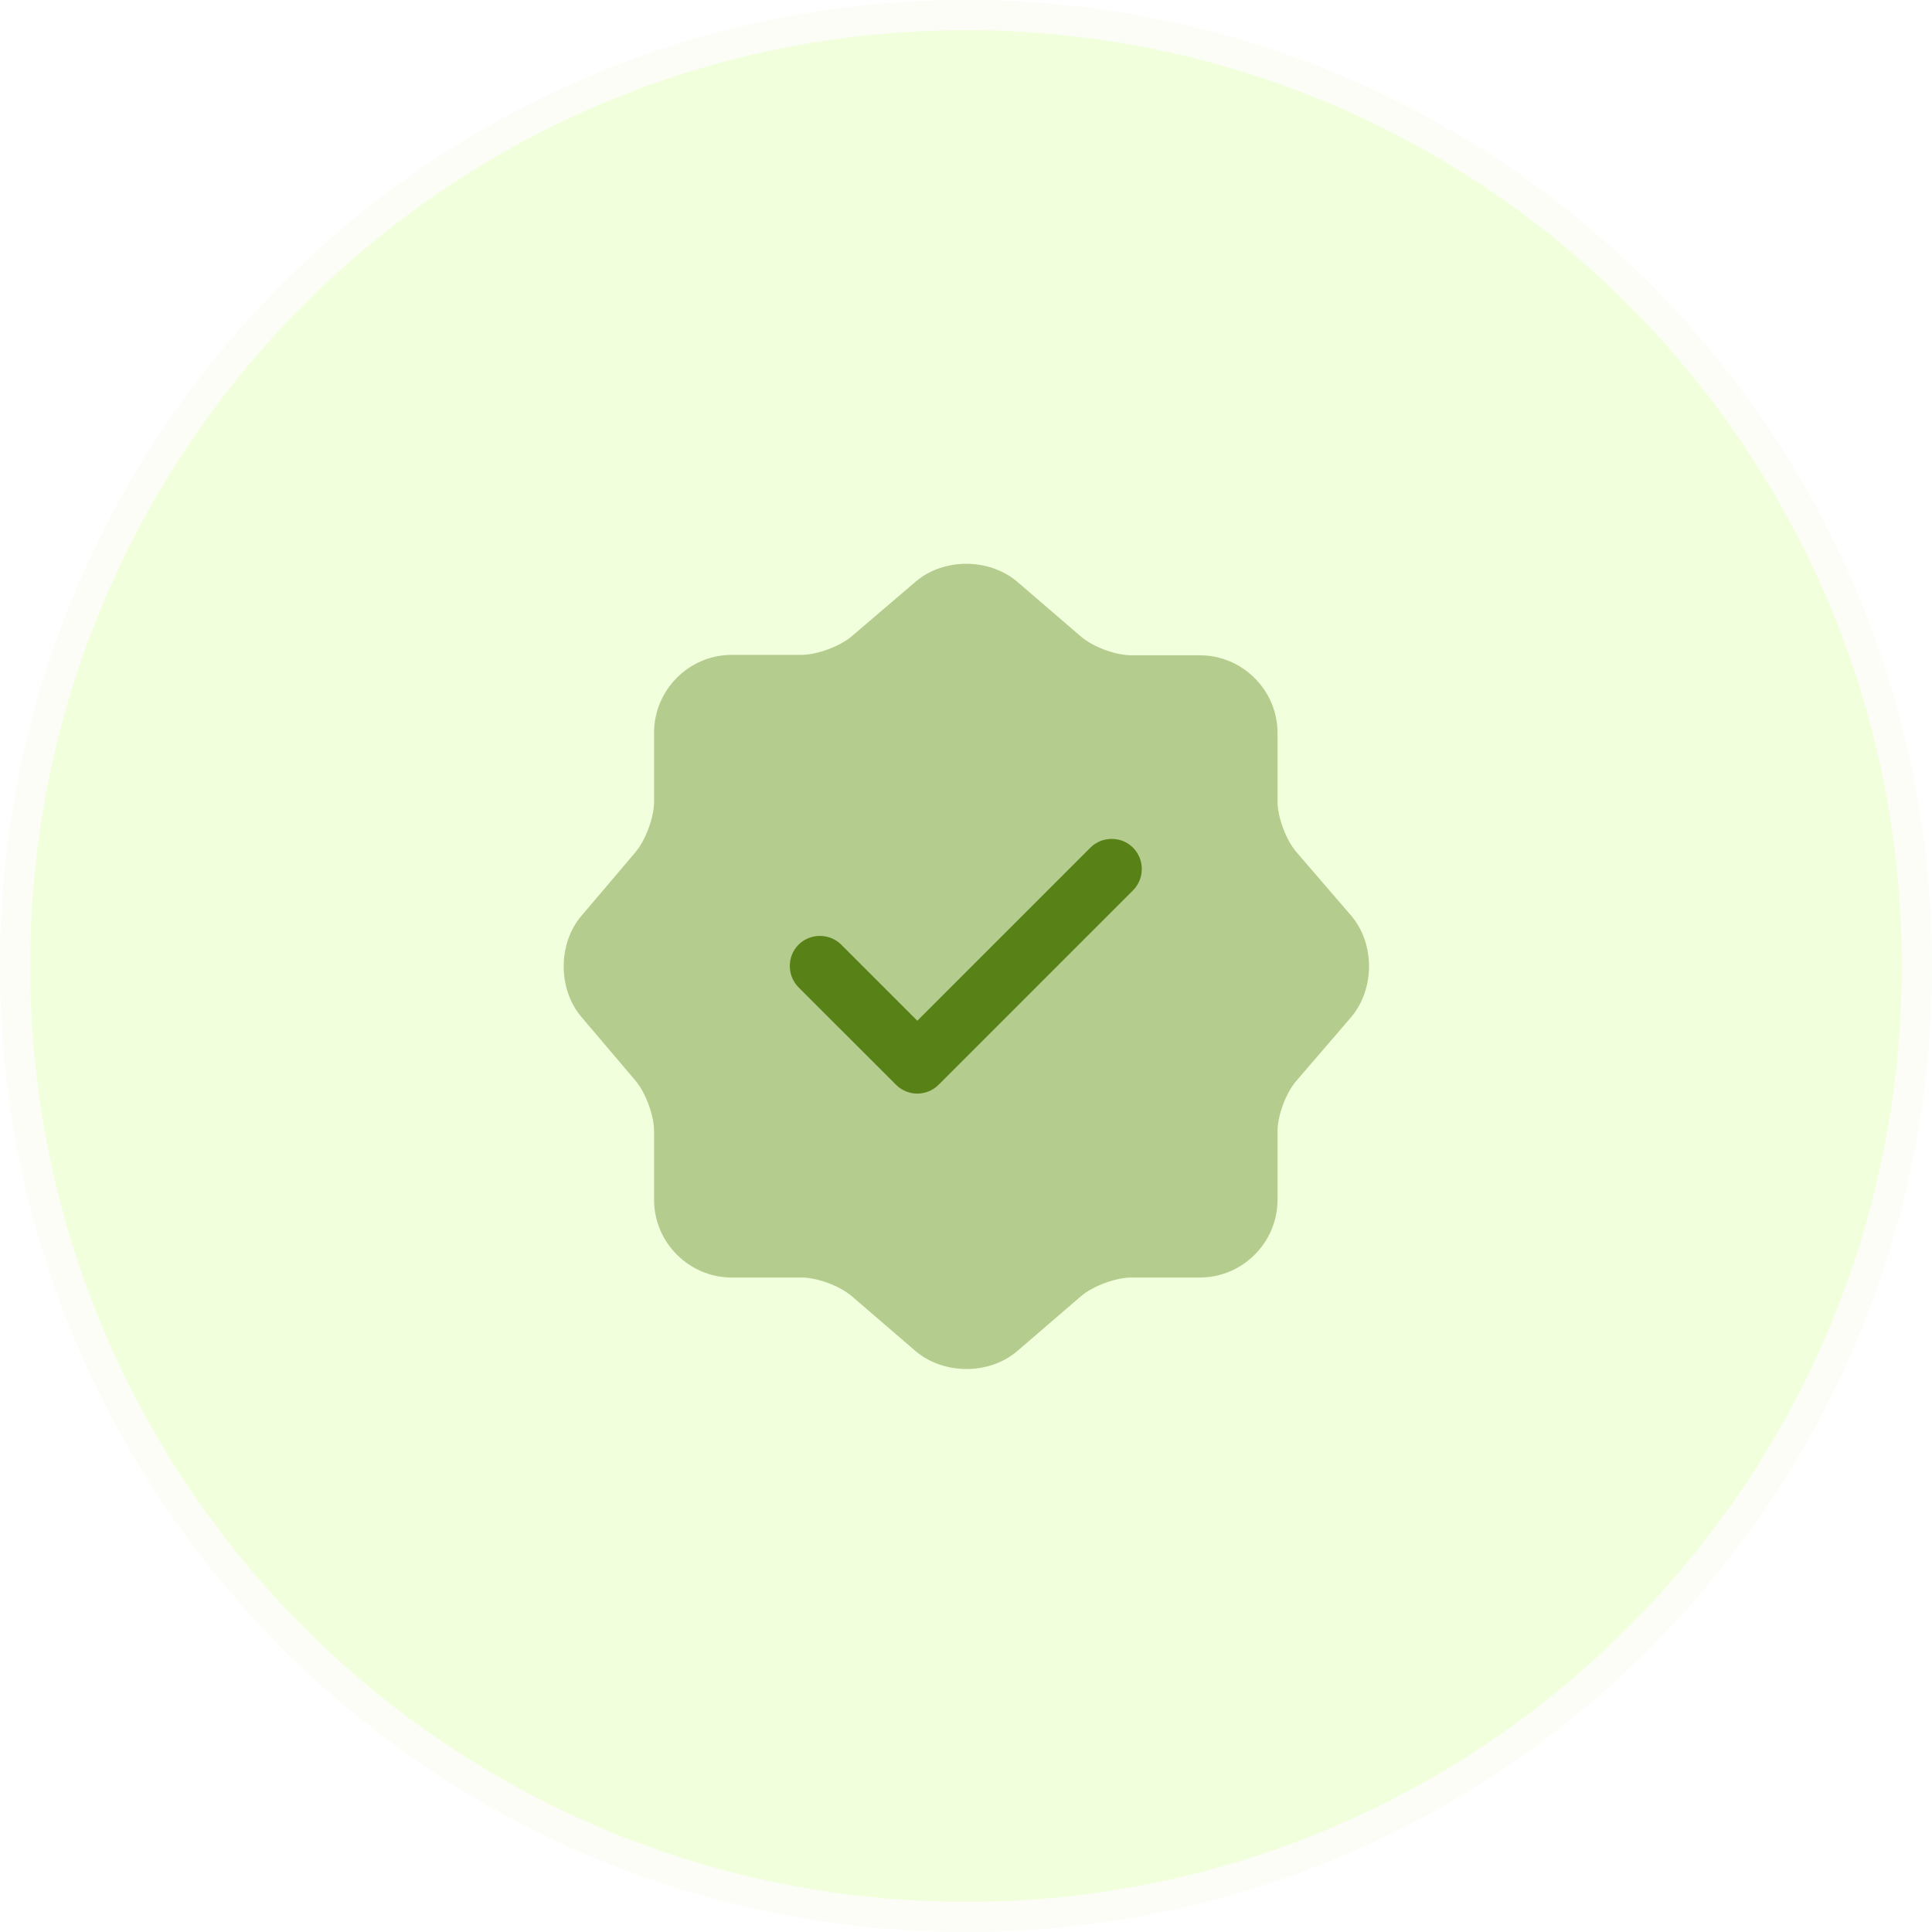
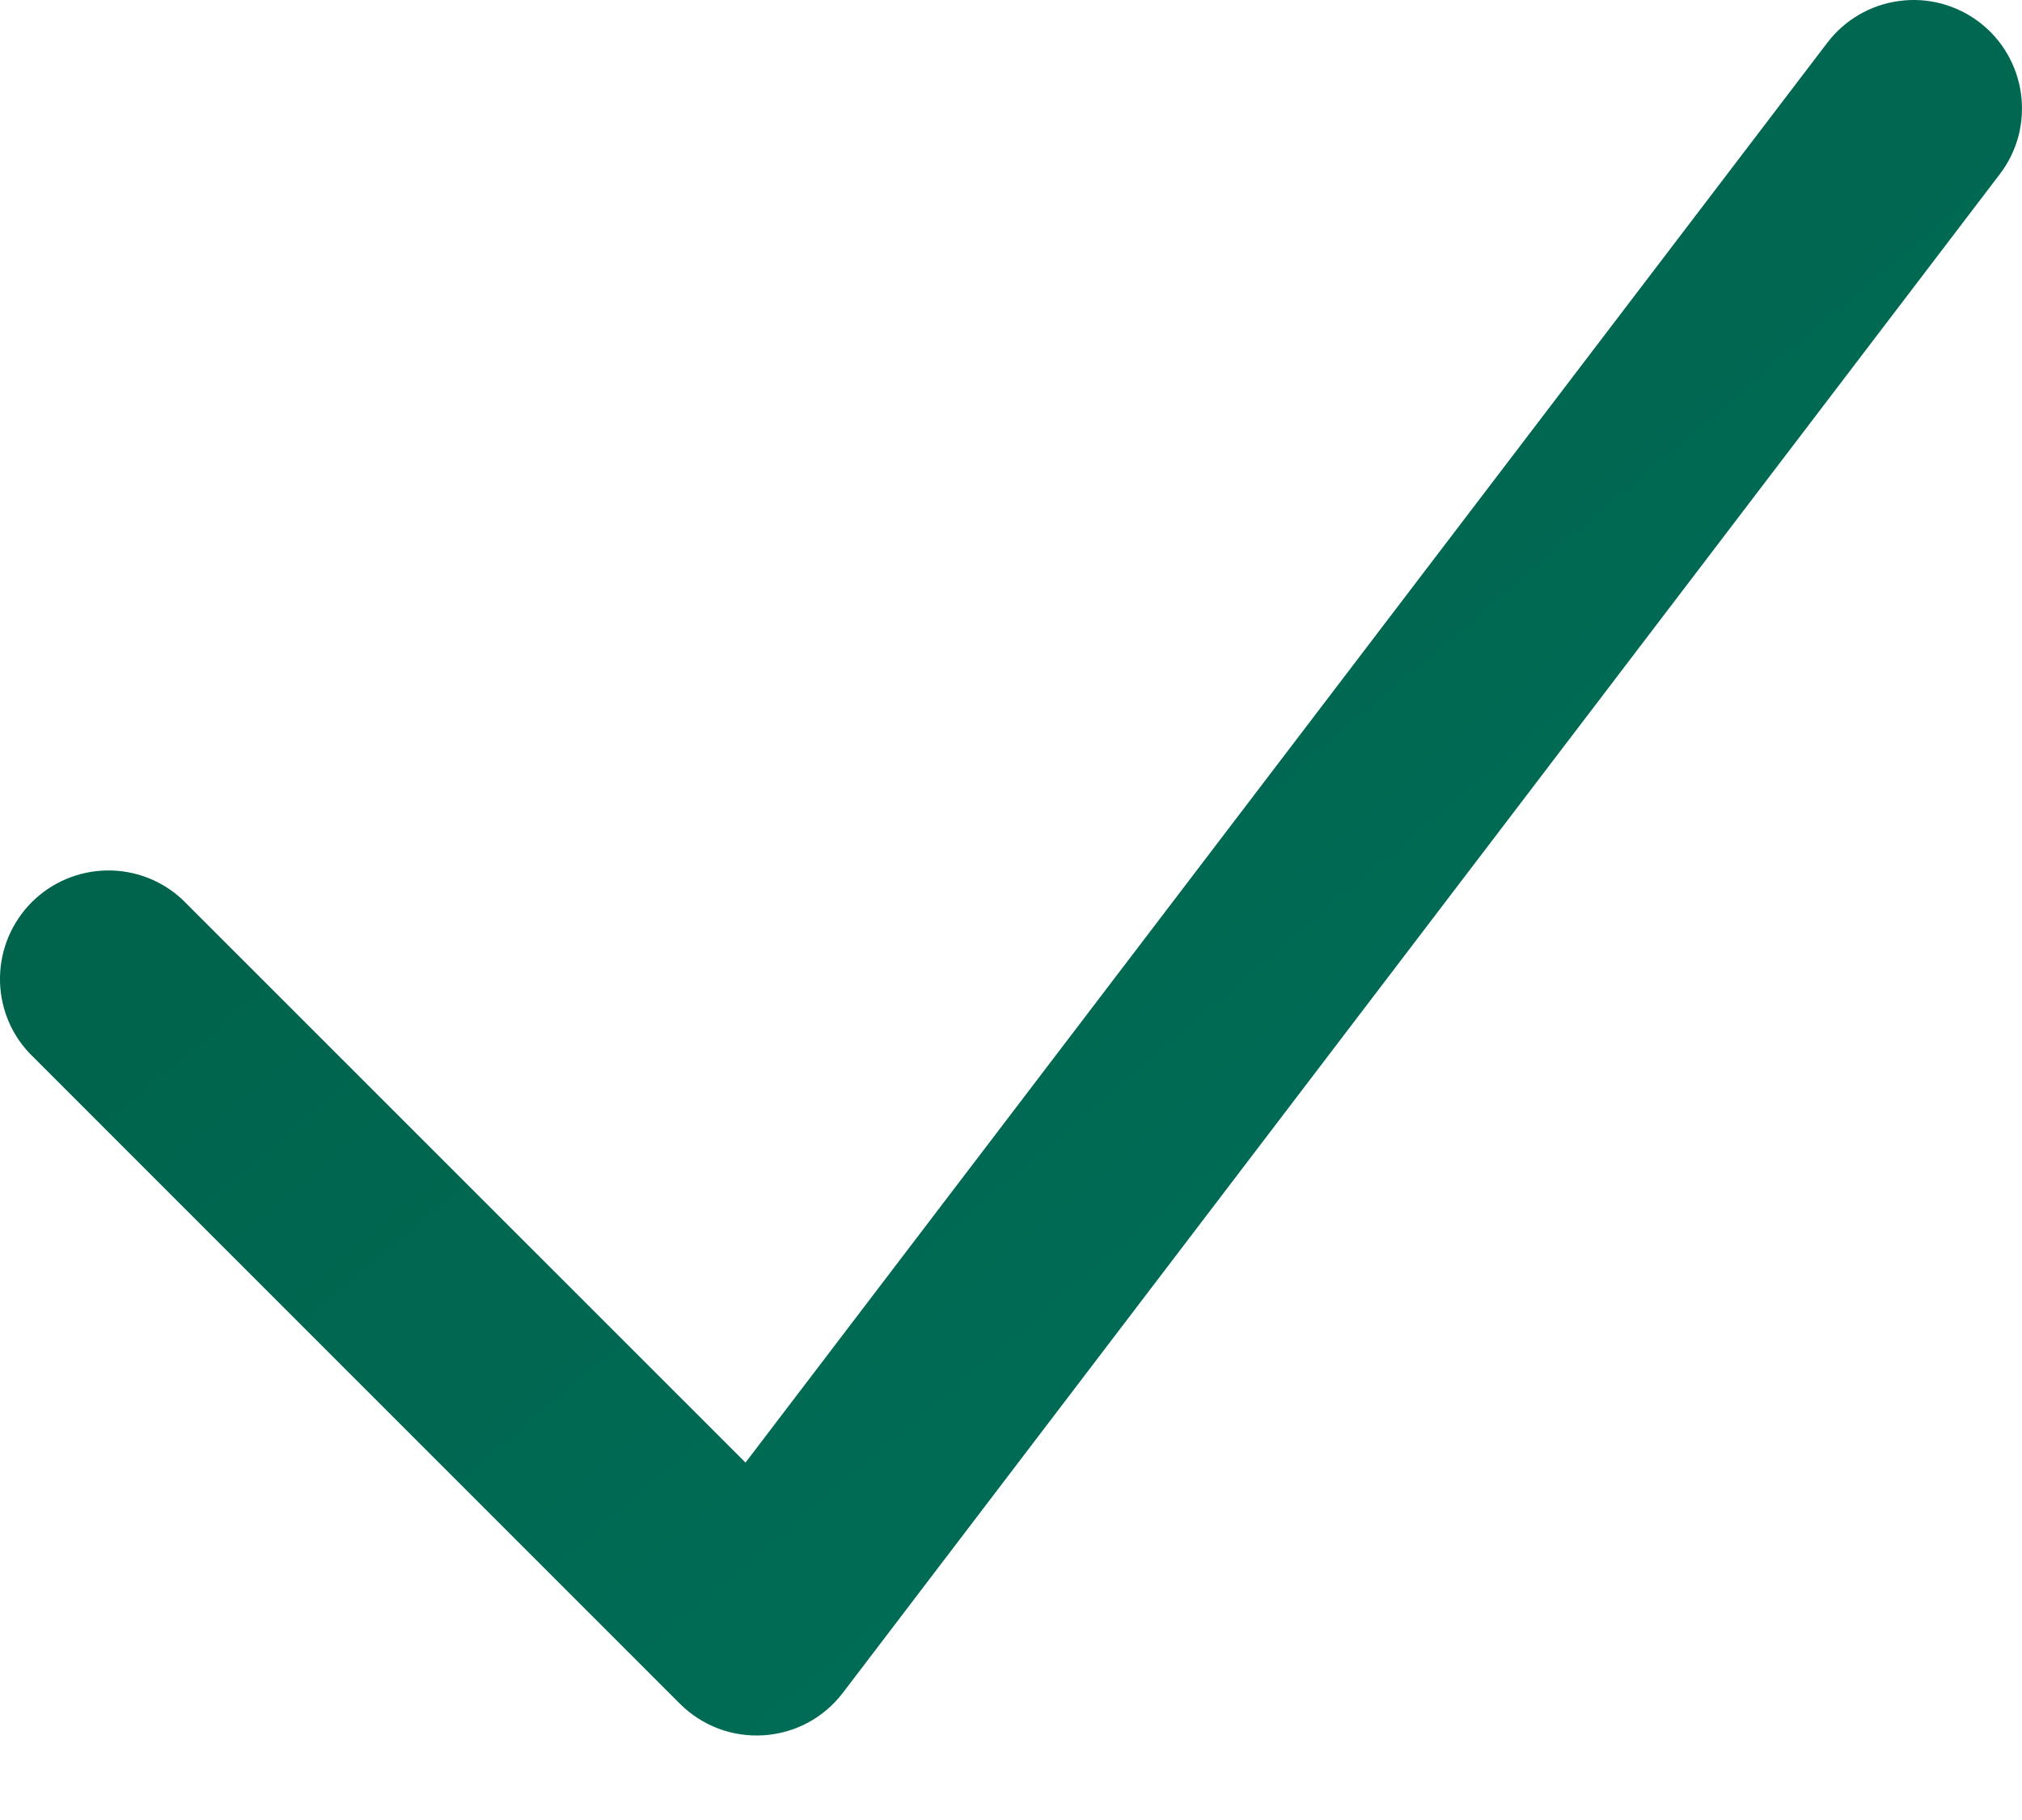
- <svg xmlns="http://www.w3.org/2000/svg" width="64" height="64" viewBox="0 0 64 64" fill="none">
-   <rect x="0.5" y="0.5" width="63" height="63" rx="31.5" fill="#F2FFDC" />
-   <rect x="0.5" y="0.5" width="63" height="63" rx="31.5" stroke="#FBFDF6" />
-   <path opacity="0.4" d="M30.333 19.267C31.253 18.48 32.76 18.48 33.693 19.267L35.8 21.08C36.2 21.427 36.947 21.707 37.48 21.707H39.747C41.16 21.707 42.32 22.867 42.32 24.28V26.547C42.32 27.067 42.6 27.827 42.947 28.227L44.76 30.333C45.547 31.253 45.547 32.76 44.76 33.693L42.947 35.8C42.6 36.2 42.32 36.947 42.32 37.48V39.747C42.32 41.16 41.16 42.32 39.747 42.32H37.48C36.96 42.32 36.2 42.6 35.8 42.947L33.693 44.76C32.773 45.547 31.267 45.547 30.333 44.76L28.227 42.947C27.827 42.6 27.08 42.32 26.547 42.32H24.24C22.827 42.32 21.667 41.16 21.667 39.747V37.467C21.667 36.947 21.387 36.2 21.053 35.8L19.253 33.68C18.48 32.76 18.48 31.267 19.253 30.347L21.053 28.227C21.387 27.827 21.667 27.08 21.667 26.56V24.267C21.667 22.853 22.827 21.693 24.24 21.693H26.547C27.067 21.693 27.827 21.413 28.227 21.067L30.333 19.267Z" fill="#588118" />
-   <path d="M30.387 36.227C30.12 36.227 29.867 36.12 29.68 35.933L26.453 32.707C26.067 32.32 26.067 31.68 26.453 31.293C26.84 30.907 27.48 30.907 27.867 31.293L30.387 33.813L36.12 28.08C36.507 27.693 37.147 27.693 37.533 28.08C37.92 28.467 37.92 29.107 37.533 29.493L31.093 35.933C30.907 36.12 30.653 36.227 30.387 36.227Z" fill="#588118" />
+ <svg xmlns="http://www.w3.org/2000/svg" width="20" height="18" viewBox="0 0 20 18" fill="none">
+   <path fill-rule="evenodd" clip-rule="evenodd" d="M19.576 0.218C19.688 0.303 19.783 0.41 19.854 0.532C19.925 0.654 19.971 0.788 19.99 0.928C20.009 1.068 20 1.21 19.965 1.347C19.928 1.483 19.866 1.611 19.78 1.723L8.337 16.742C8.244 16.864 8.126 16.965 7.992 17.037C7.857 17.109 7.708 17.152 7.555 17.162C7.403 17.172 7.25 17.15 7.106 17.096C6.963 17.042 6.833 16.958 6.725 16.85L0.288 10.413C0.098 10.21 -0.005 9.941 0 9.663C0.005 9.385 0.118 9.119 0.314 8.923C0.511 8.726 0.776 8.614 1.054 8.609C1.332 8.604 1.601 8.707 1.804 8.897L7.374 14.465L18.074 0.423C18.246 0.197 18.501 0.048 18.783 0.01C19.064 -0.029 19.349 0.046 19.576 0.218Z" fill="url(#paint0_linear_8178_131)" />
+   <defs>
+     <linearGradient id="paint0_linear_8178_131" x1="8.397" y1="-10.624" x2="38.95" y2="25.352" gradientUnits="userSpaceOnUse">
+       <stop stop-color="#005B41" />
+       <stop offset="1" stop-color="#008170" />
+       <stop offset="1" stop-color="#008170" />
+     </linearGradient>
+   </defs>
</svg>
